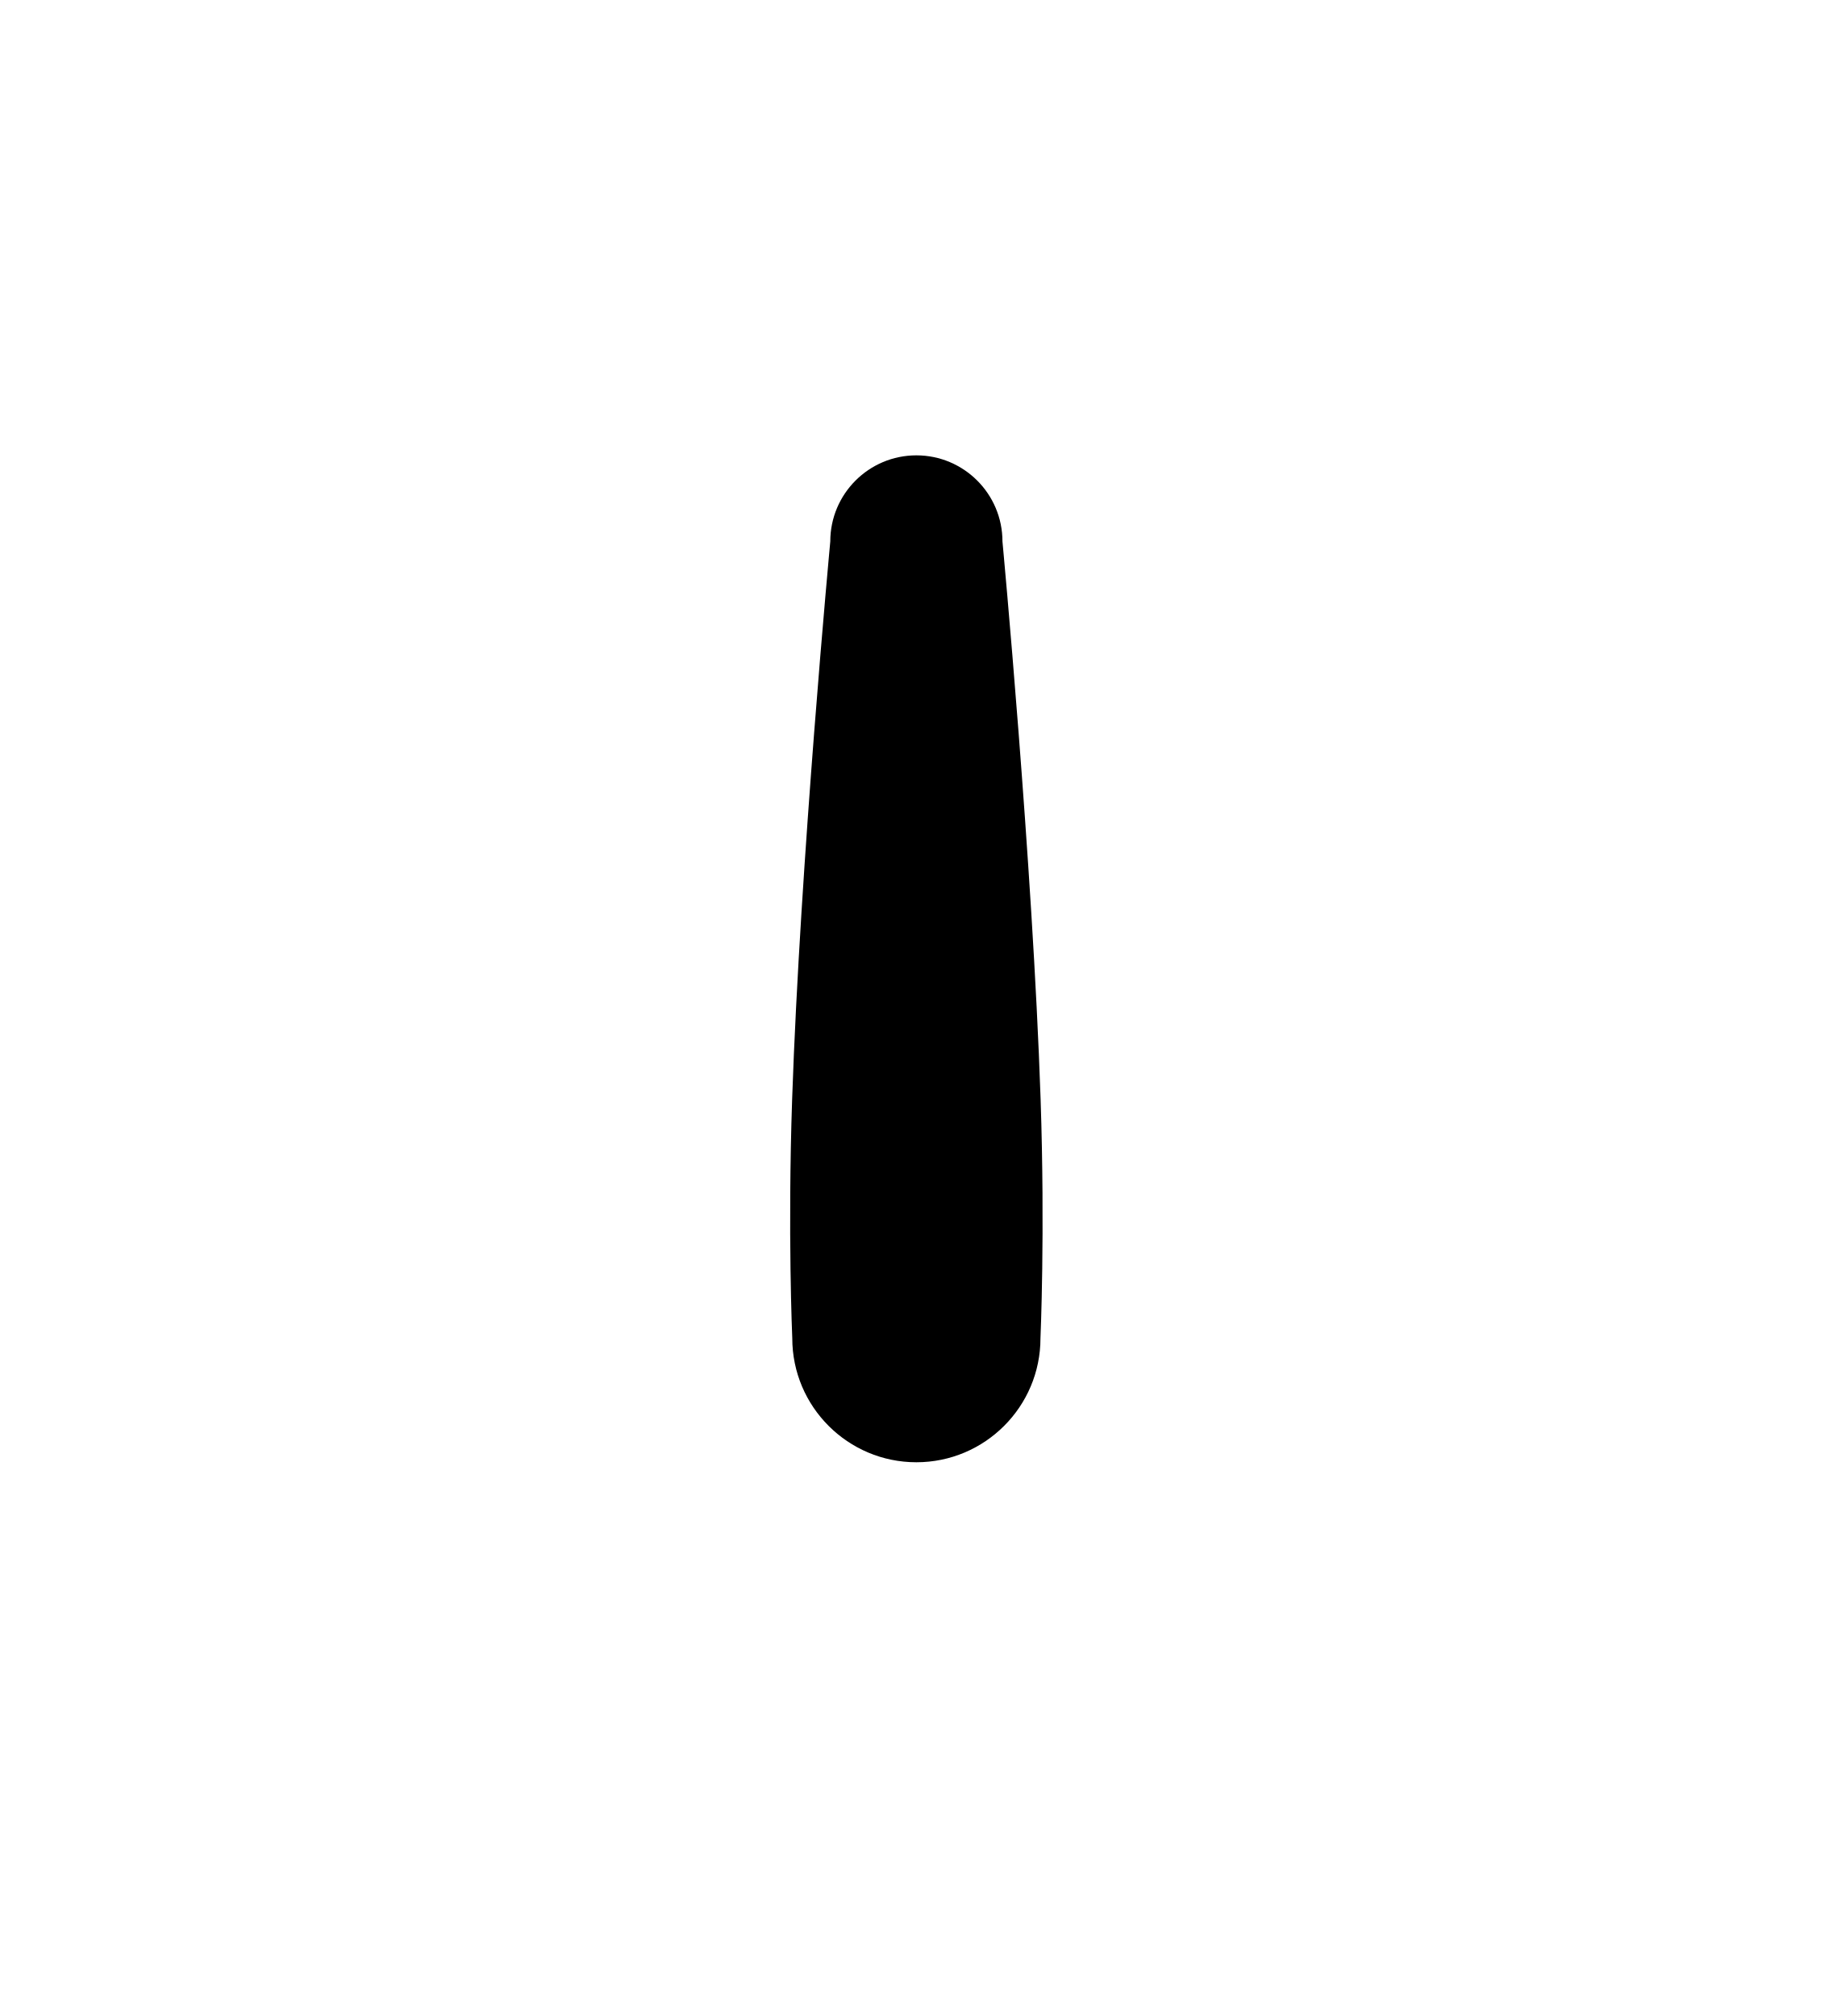
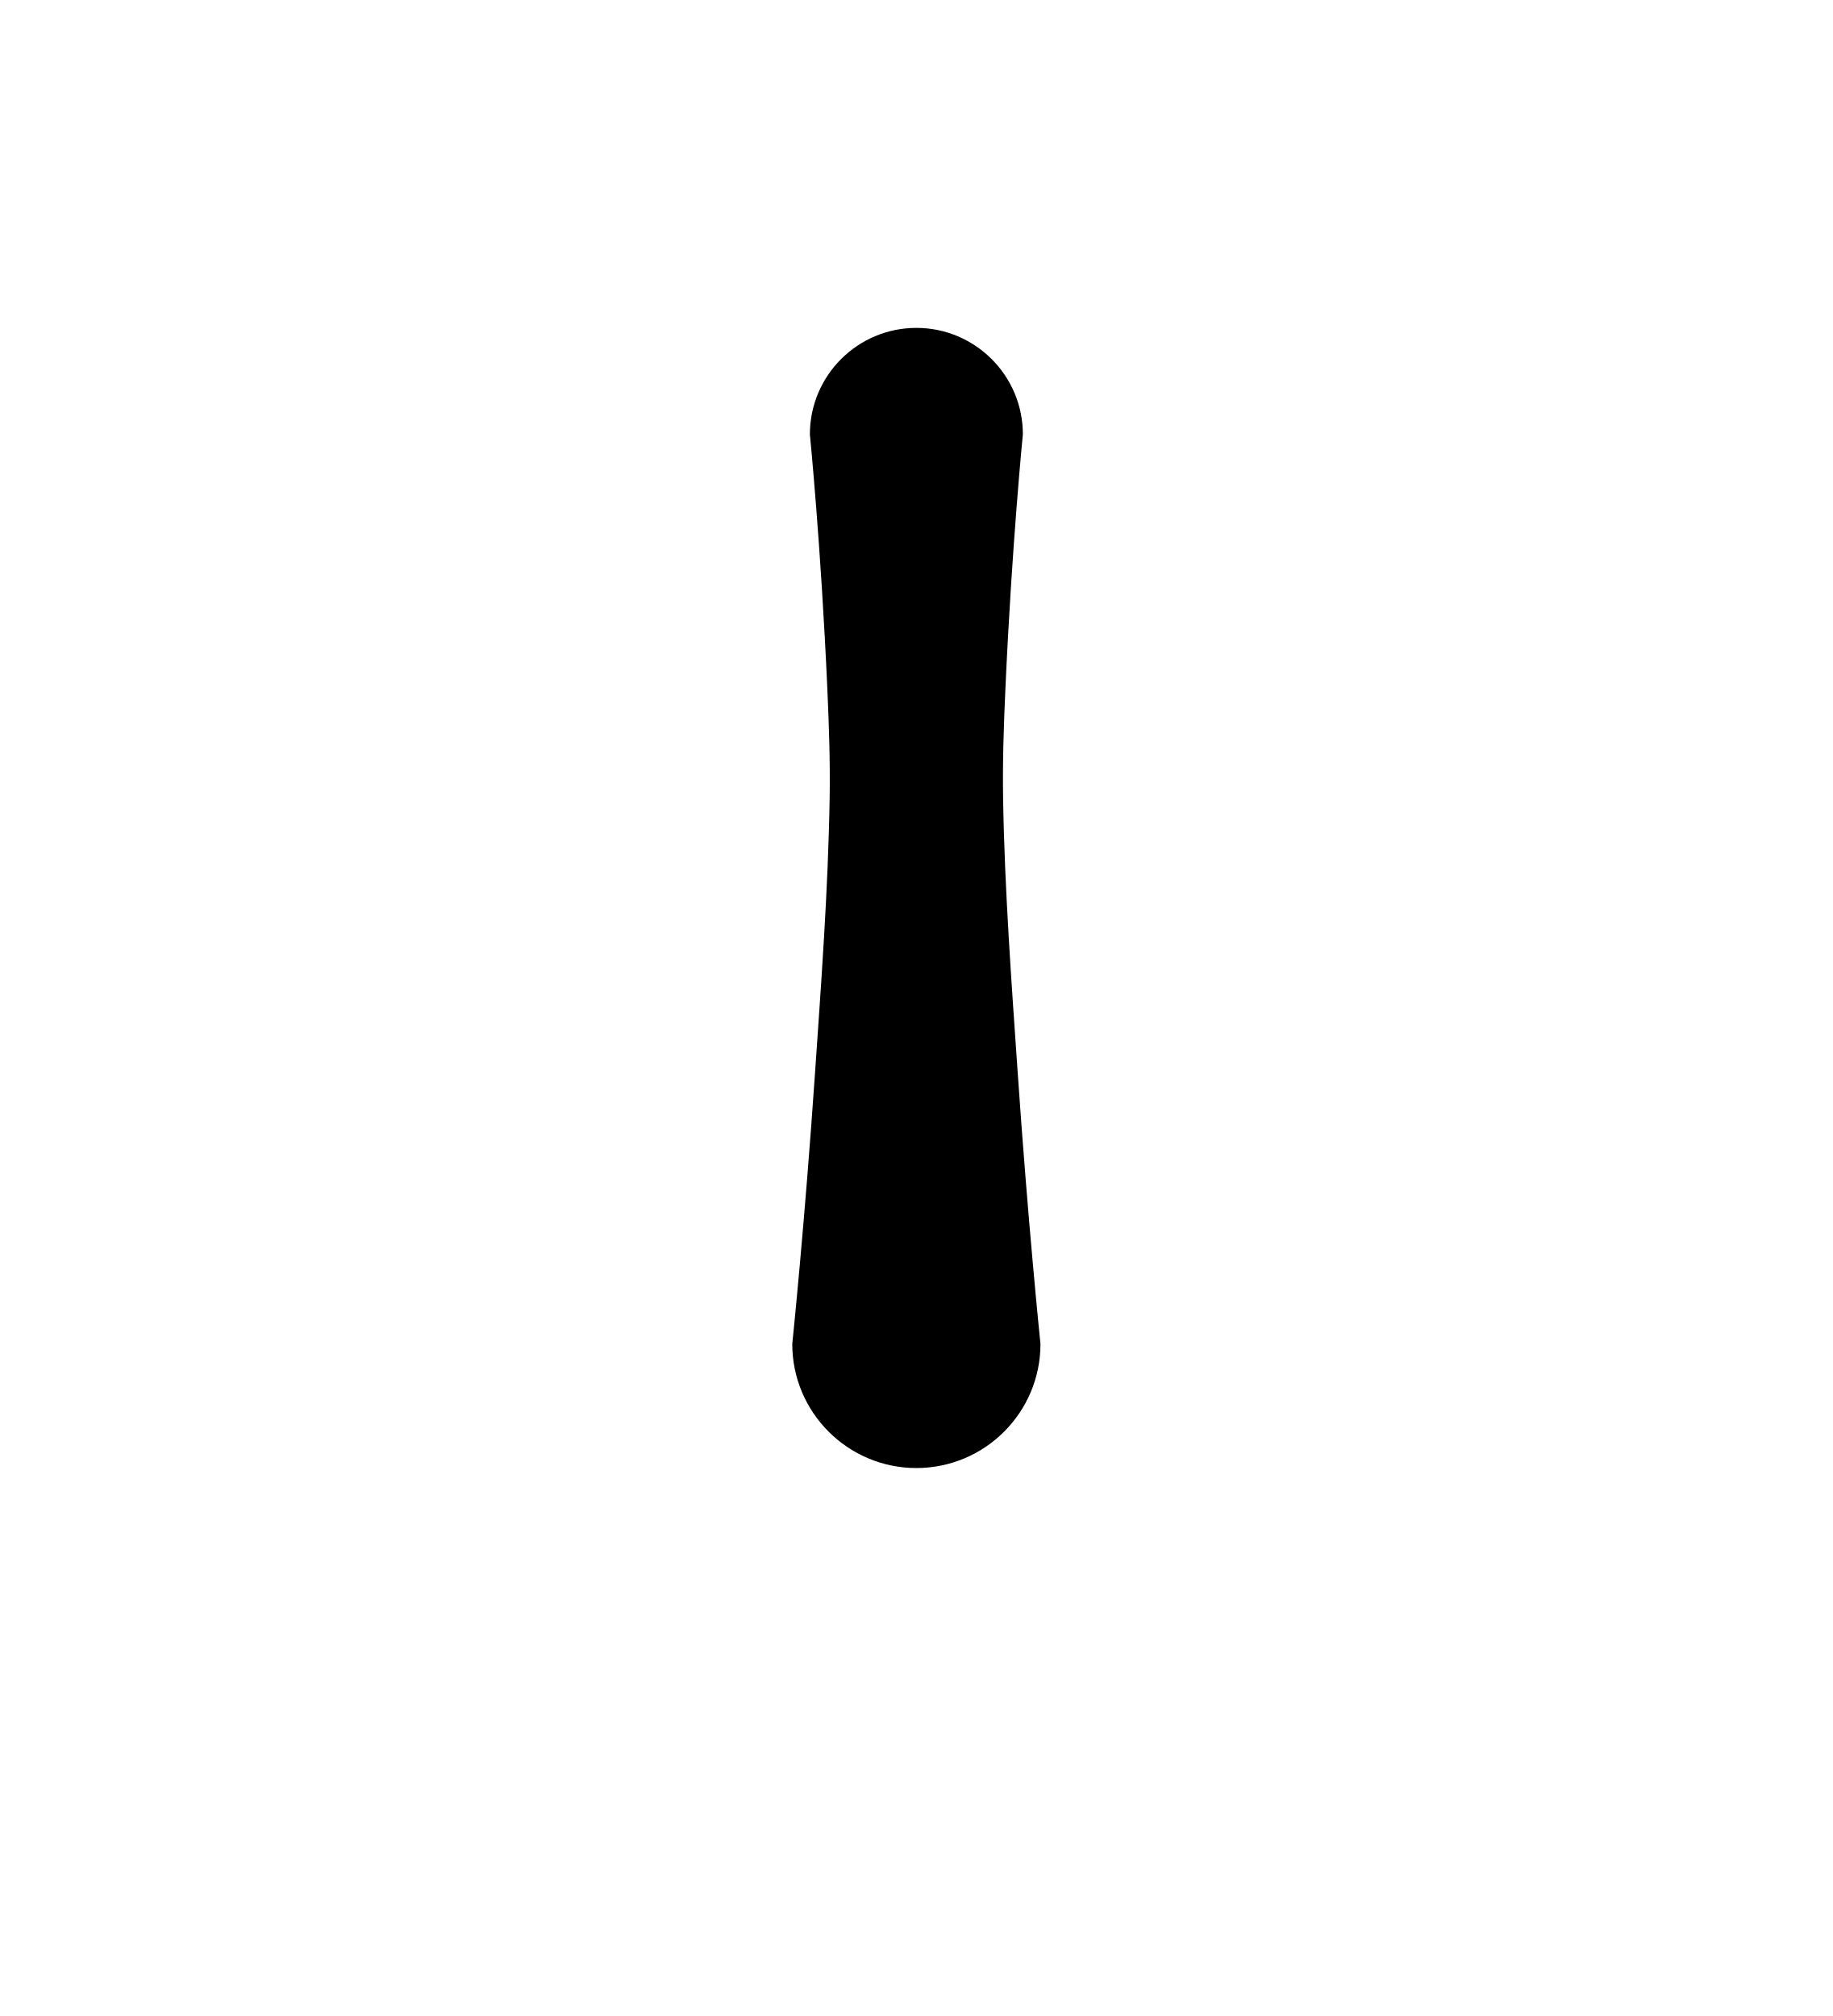
<svg xmlns="http://www.w3.org/2000/svg" clip-rule="evenodd" fill-rule="evenodd" stroke-linejoin="round" stroke-miterlimit="2" version="1.1" viewBox="0 0 200 220" xml:space="preserve">
-   <g transform="translate(-1600 -441)">
-     <g transform="matrix(1 0 0 -1 1e3 843.7)">
-       <path d="m713.54 256.67s0.509 11.481 0.015 26.083c-0.871 25.716-4.163 60.862-4.163 60.862 0 5.185-4.209 9.394-9.394 9.394s-9.394-4.209-9.394-9.394c0 0-3.292-35.146-4.163-60.862-0.494-14.602 0.015-26.083 0.015-26.083 0-7.474 6.068-13.542 13.542-13.542s13.542 6.068 13.542 13.542z" />
+   <g transform="translate(-1600)">
+     <g transform="matrix(1 0 0 -1 1e3 403.33)">
+       <path d="m713.54 256.67s-1.35 13.019-2.497 29.777c-0.641 9.363-1.422 19.817-1.581 29.777-0.066 4.106 0.08 8.116 0.25 11.911 0.707 15.78 1.907 27.792 1.907 27.792 0 6.414-5.207 11.621-11.621 11.621s-11.621-5.207-11.621-11.621c0 0 1.2-12.012 1.907-27.792 0.17-3.795 0.316-7.805 0.25-11.911-0.159-9.96-0.94-20.414-1.581-29.777-1.147-16.758-2.497-29.777-2.497-29.777 0-7.474 6.068-13.542 13.542-13.542s13.542 6.068 13.542 13.542z" />
    </g>
  </g>
</svg>
